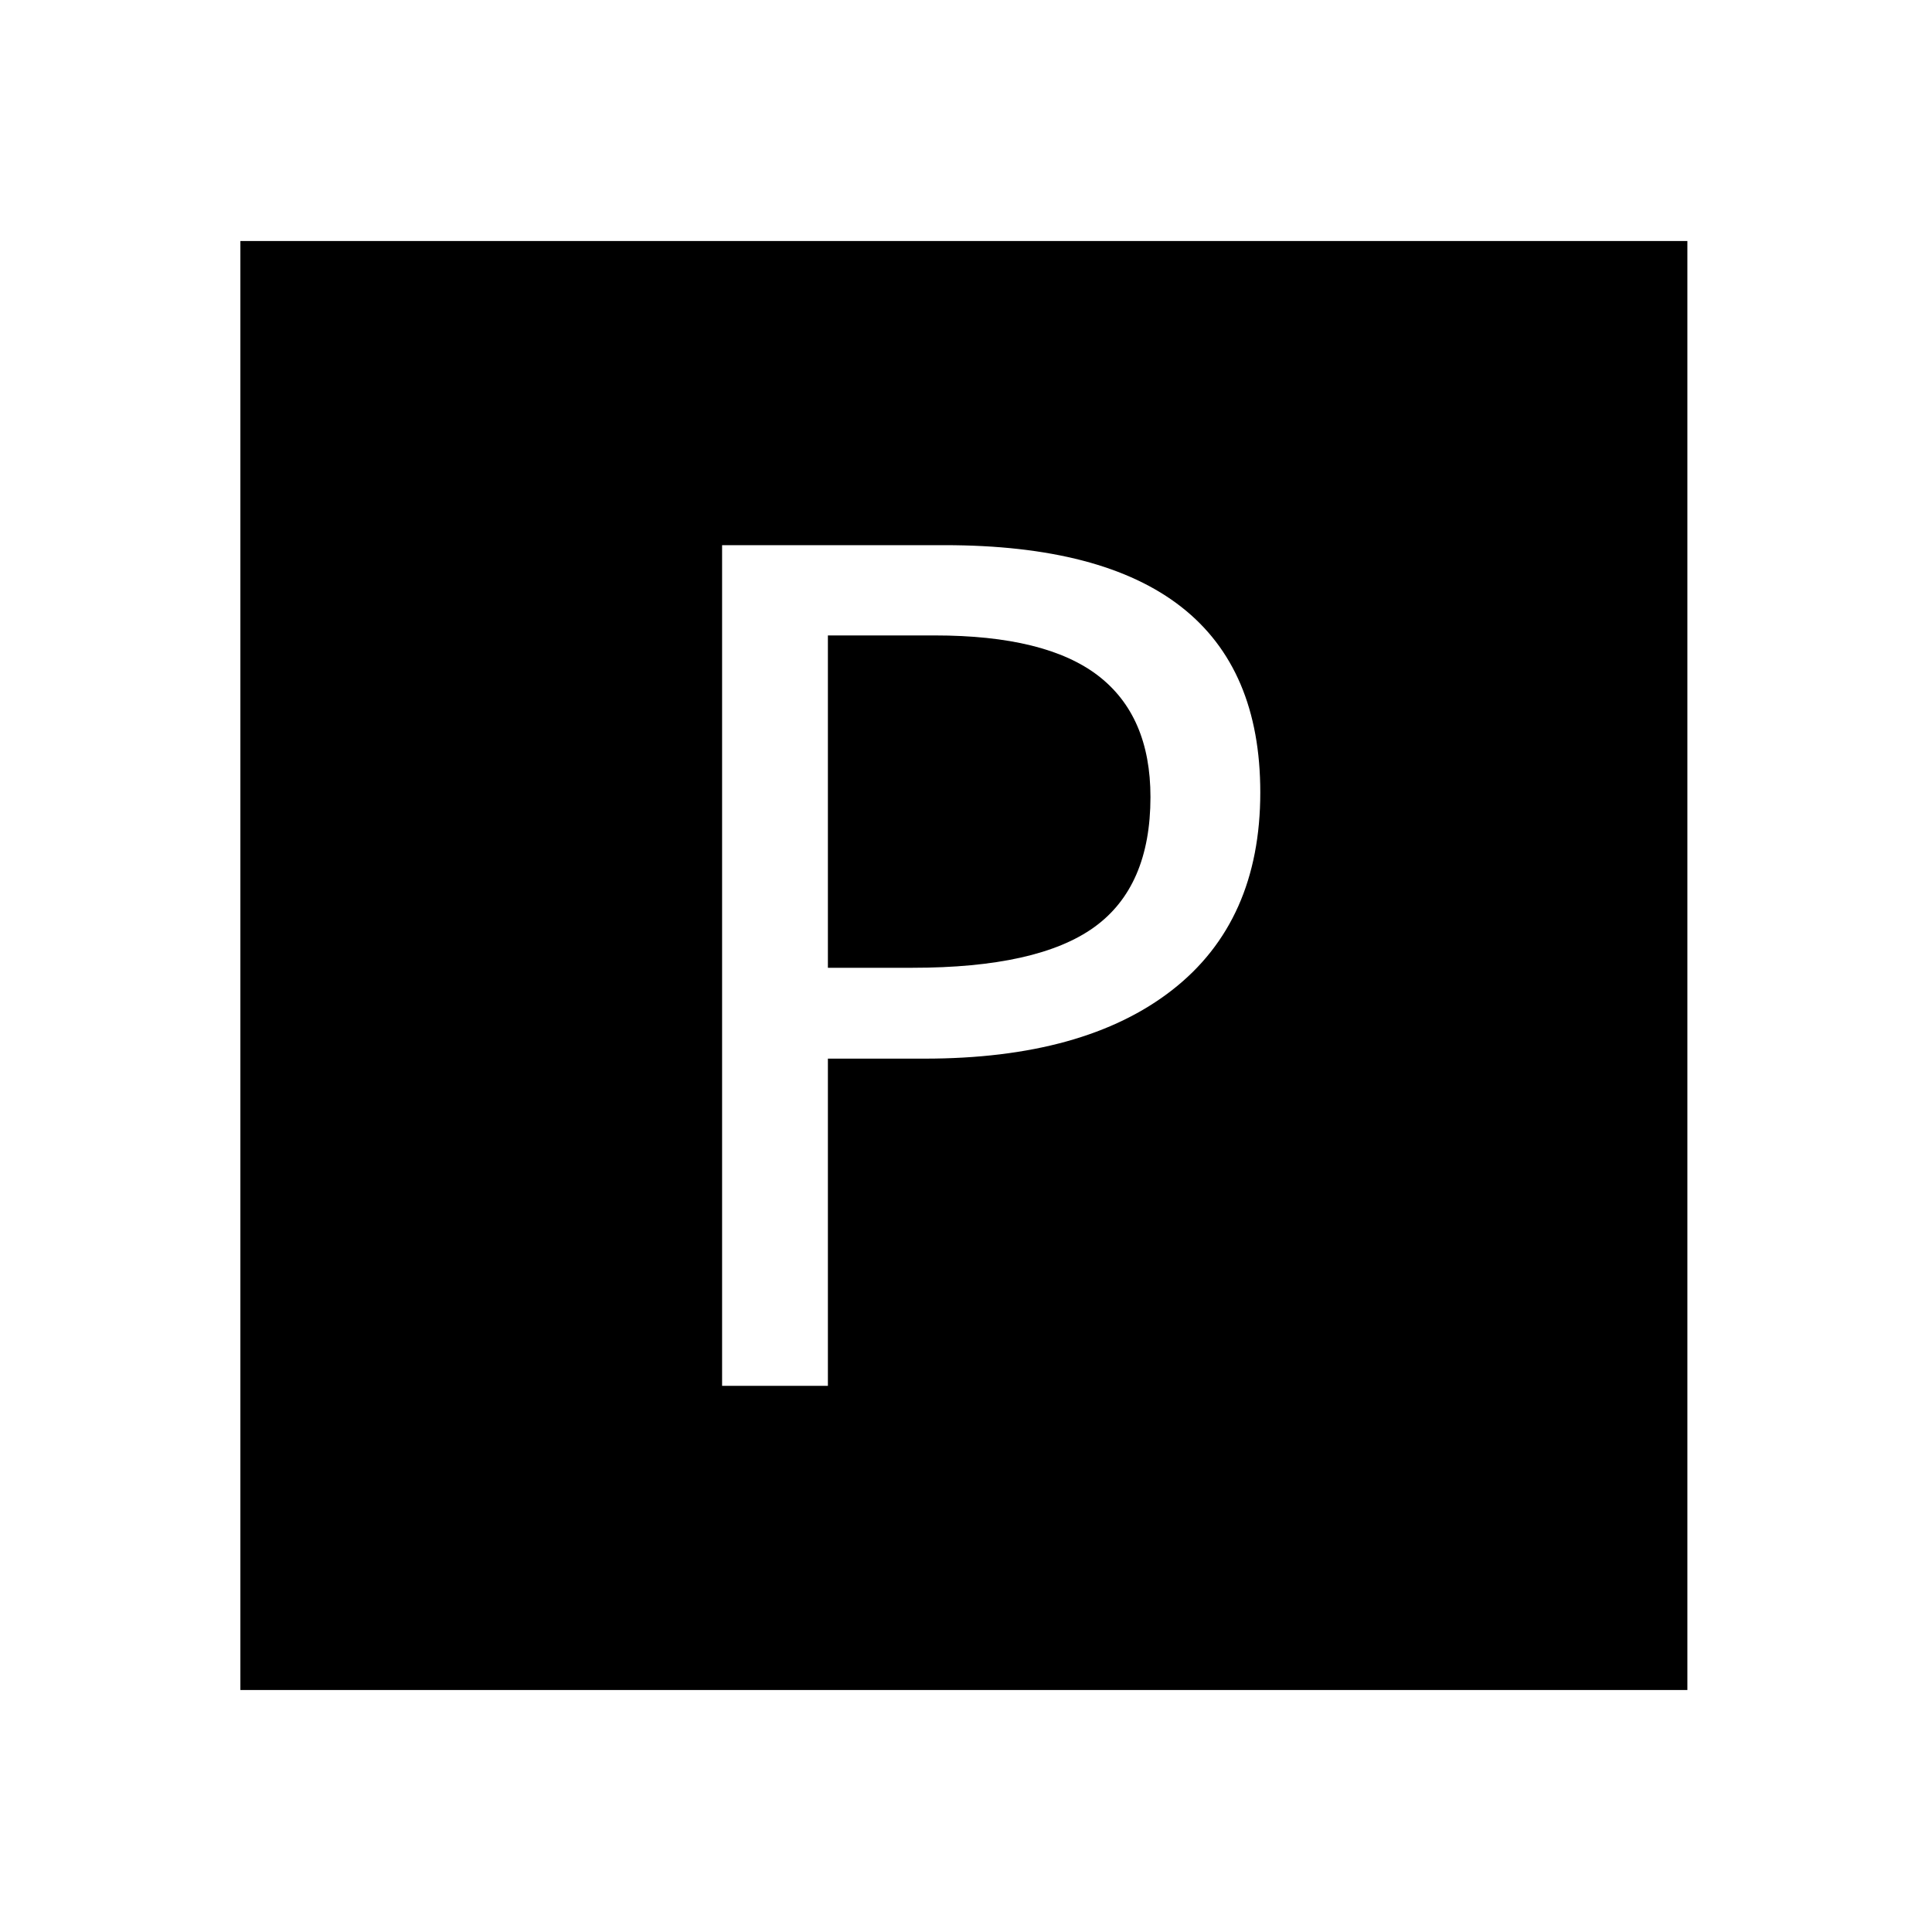
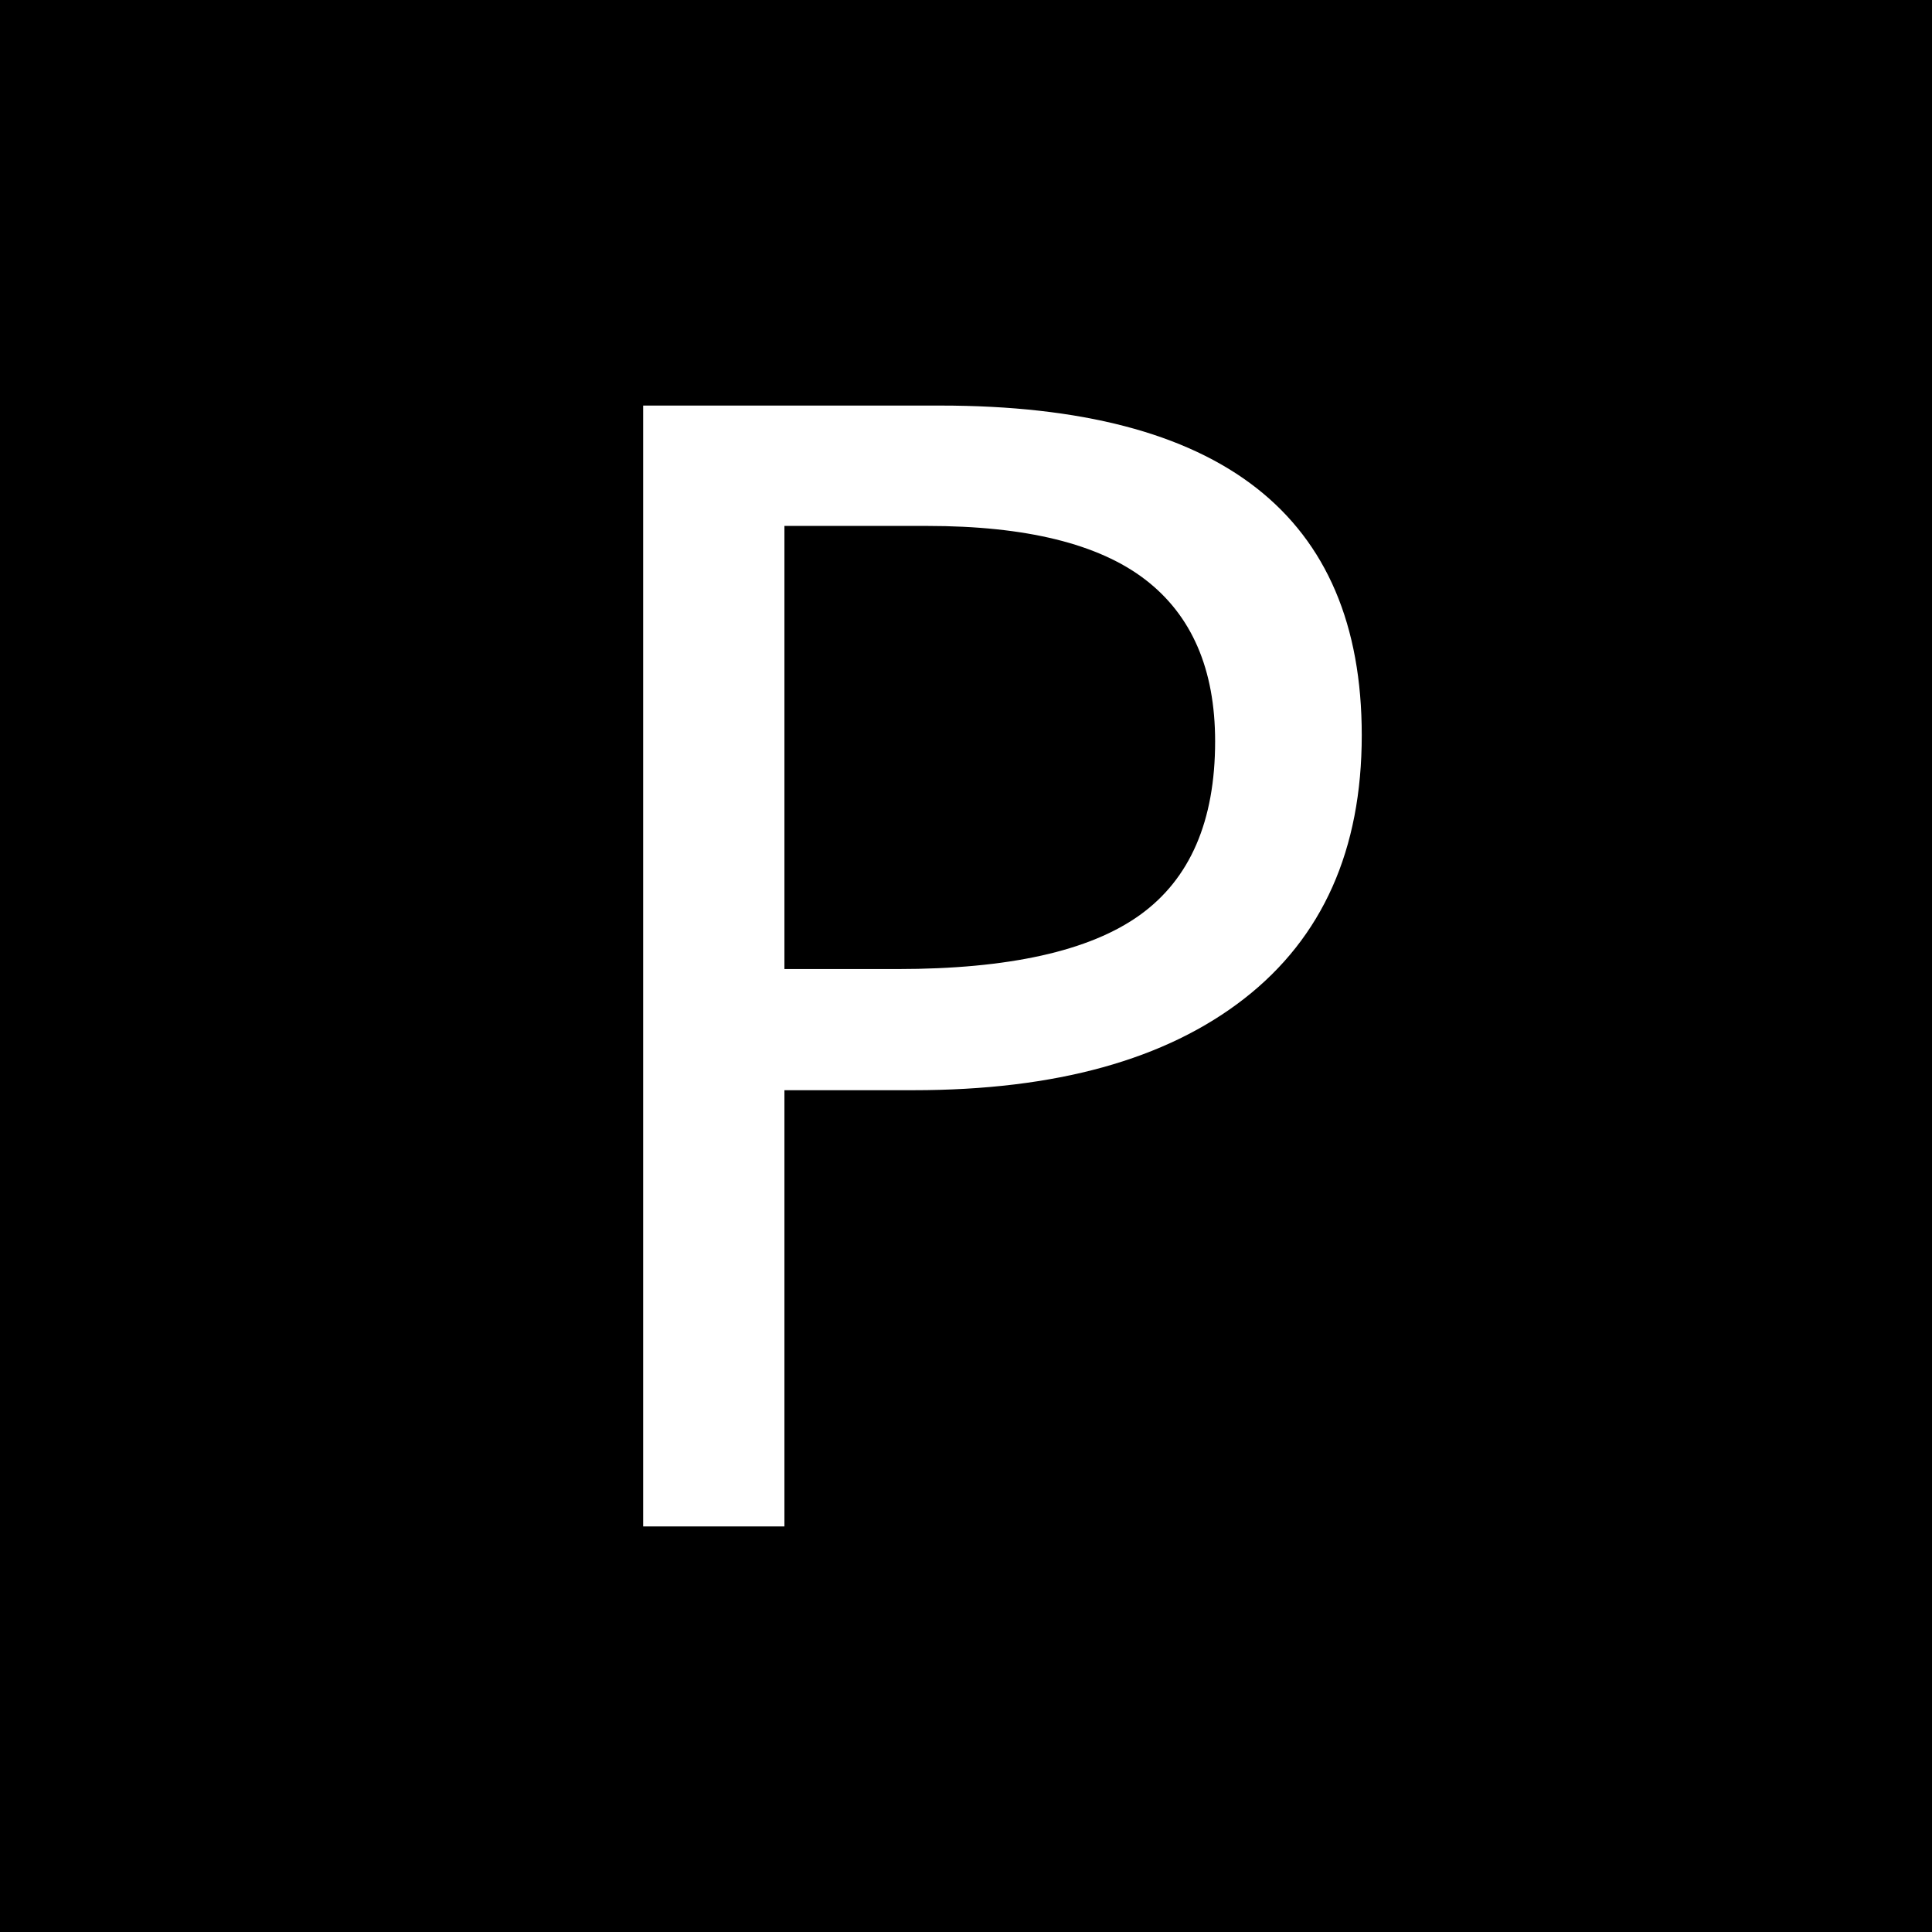
- <svg xmlns="http://www.w3.org/2000/svg" version="1.0" x="0px" y="0px" width="320px" height="320px" viewBox="0 0 320 320" enable-background="new 0 0 320 320" xml:space="preserve">
-   <g id="Layer_1" display="none">
-     <path d="M-103.665-23.373c-2.243-5.019-0.055-10.915,4.967-13.208l29.128-13.268l15.526-41.083c1.508-3.948,5.31-6.386,9.303-6.388   l0.05-0.05l19.931-0.009c0.098,0,0.194,0.05,0.244,0.05c1.41,0.048,2.875,0.292,4.236,0.97l39.917,19.96   c1.562,0.78,2.879,1.949,3.854,3.409l19.991,29.91c3.024,4.578,1.808,10.778-2.771,13.852c-1.703,1.11-3.653,1.645-5.555,1.646   c-3.213,0.002-6.383-1.557-8.285-4.43L8.343-59.728l-22.76-11.393c0.439,2.195,0.68,3.656,0.68,3.656   c2.979,14.956,6.987,33.958,8.987,39.9c2.979,13.996-6.958,21.98-6.958,21.98l-34.966,35.002l-18.596,46.54   c-1.603,3.951-5.307,6.292-9.303,6.293c-1.217,0.001-2.486-0.177-3.704-0.667c-5.116-2.06-7.604-7.841-5.559-13.01l19.953-49.902   c0.291-0.841,0.732-1.562,1.268-2.256l6.133-8.178l16.8-26.771l-7.13-34.98l-5.501,14.521c-0.923,2.487-2.773,4.485-5.211,5.619   l-32.884,14.963c-1.365,0.646-2.775,0.878-4.141,0.878C-98.347-17.529-101.954-19.672-103.665-23.373L-103.665-23.373z    M-49.712-107.354c13.785-0.006,24.94-11.17,24.933-24.96c-0.006-13.783-11.171-24.944-24.957-24.938   c-13.743,0.007-24.945,11.179-24.939,24.961C-74.668-118.5-63.455-107.348-49.712-107.354L-49.712-107.354z M-1.767-3.591   c-0.972,1.999-2.97,4.01-3.943,4.972l-15.976,15.99l6.975,16.952c0.438,2.195,1.516,3.851,2.928,5.213l29.061,38.678   c1.948,2.627,4.922,3.99,7.992,3.989c2.049-0.001,4.141-0.637,5.943-1.999c4.432-3.318,5.307-9.552,1.993-13.939L4.879,28.53   L-1.767-3.591L-1.767-3.591z M-1.767-3.591" />
-   </g>
-   <g id="letter" display="none">
-     <g display="inline">
-       <path d="M208.743,131.248c0,14.223-4.856,25.128-14.571,32.715c-9.714,7.588-23.397,11.381-41.047,11.381h-16v54.19h-17.524    V90.296h36.857C191.315,90.296,208.743,103.947,208.743,131.248z M137.125,160.295h14c13.84,0,23.873-2.238,30.095-6.714    c6.222-4.477,9.333-11.667,9.333-21.572c0-8.952-2.89-15.65-8.666-20.095c-5.778-4.443-14.795-6.667-27.048-6.667h-17.714V160.295    z" />
-     </g>
-   </g>
-   <g id="Layer_4">
-     <g>
-       <g>
-         <path d="M181.887,111.915c-5.778-4.443-14.795-6.667-27.048-6.667h-17.714v55.047h14c13.84,0,23.873-2.238,30.095-6.714     c6.222-4.477,9.333-11.667,9.333-21.572C190.553,123.058,187.663,116.36,181.887,111.915z" />
-       </g>
-       <g>
-         <path d="M39.815,39.916v240h239.667v-240H39.815z M194.172,163.963c-9.714,7.588-23.397,11.381-41.047,11.381h-16v54.19h-17.524     V90.296h36.857c34.857,0,52.285,13.651,52.285,40.952C208.743,145.471,203.887,156.376,194.172,163.963z" />
-       </g>
-     </g>
-   </g>
-   <g id="Layer_4_copy" display="none">
-     <path display="inline" d="M208.743,131.248c0,14.223-4.856,25.128-14.571,32.715c-9.714,7.588-23.397,11.381-41.047,11.381h-16   v54.19h-17.524V90.296h36.857C191.315,90.296,208.743,103.947,208.743,131.248z M137.125,160.295h14   c13.84,0,23.873-2.238,30.095-6.714c6.222-4.477,9.333-11.667,9.333-21.572c0-8.952-2.89-15.65-8.666-20.095   c-5.778-4.443-14.795-6.667-27.048-6.667h-17.714V160.295z" />
-     <g display="inline">
-       <path d="M267.482,51.916v216H51.815v-216H267.482 M279.482,39.916H39.815v240h239.667V39.916L279.482,39.916z" />
-     </g>
+ <svg xmlns="http://www.w3.org/2000/svg" version="1.1" id="Layer_4" x="0px" y="0px" width="240px" height="240px" viewBox="0 0 240 240" style="enable-background:new 0 0 240 240;" xml:space="preserve">
+   <g>
+     <path d="M150.947,92.095c0,9.904-3.116,17.095-9.346,21.571c-6.231,4.477-16.277,6.714-30.137,6.714h-14.02V65.333h17.739   c12.27,0,21.299,2.223,27.085,6.666C148.053,76.444,150.947,83.143,150.947,92.095z M240,0v240H0V0H240z M169.162,91.333   c0-27.301-17.452-40.952-52.357-40.952H79.896v139.238h17.548v-54.19h16.022c17.675,0,31.377-3.793,41.104-11.38   C164.3,116.461,169.162,105.556,169.162,91.333z" />
  </g>
</svg>
